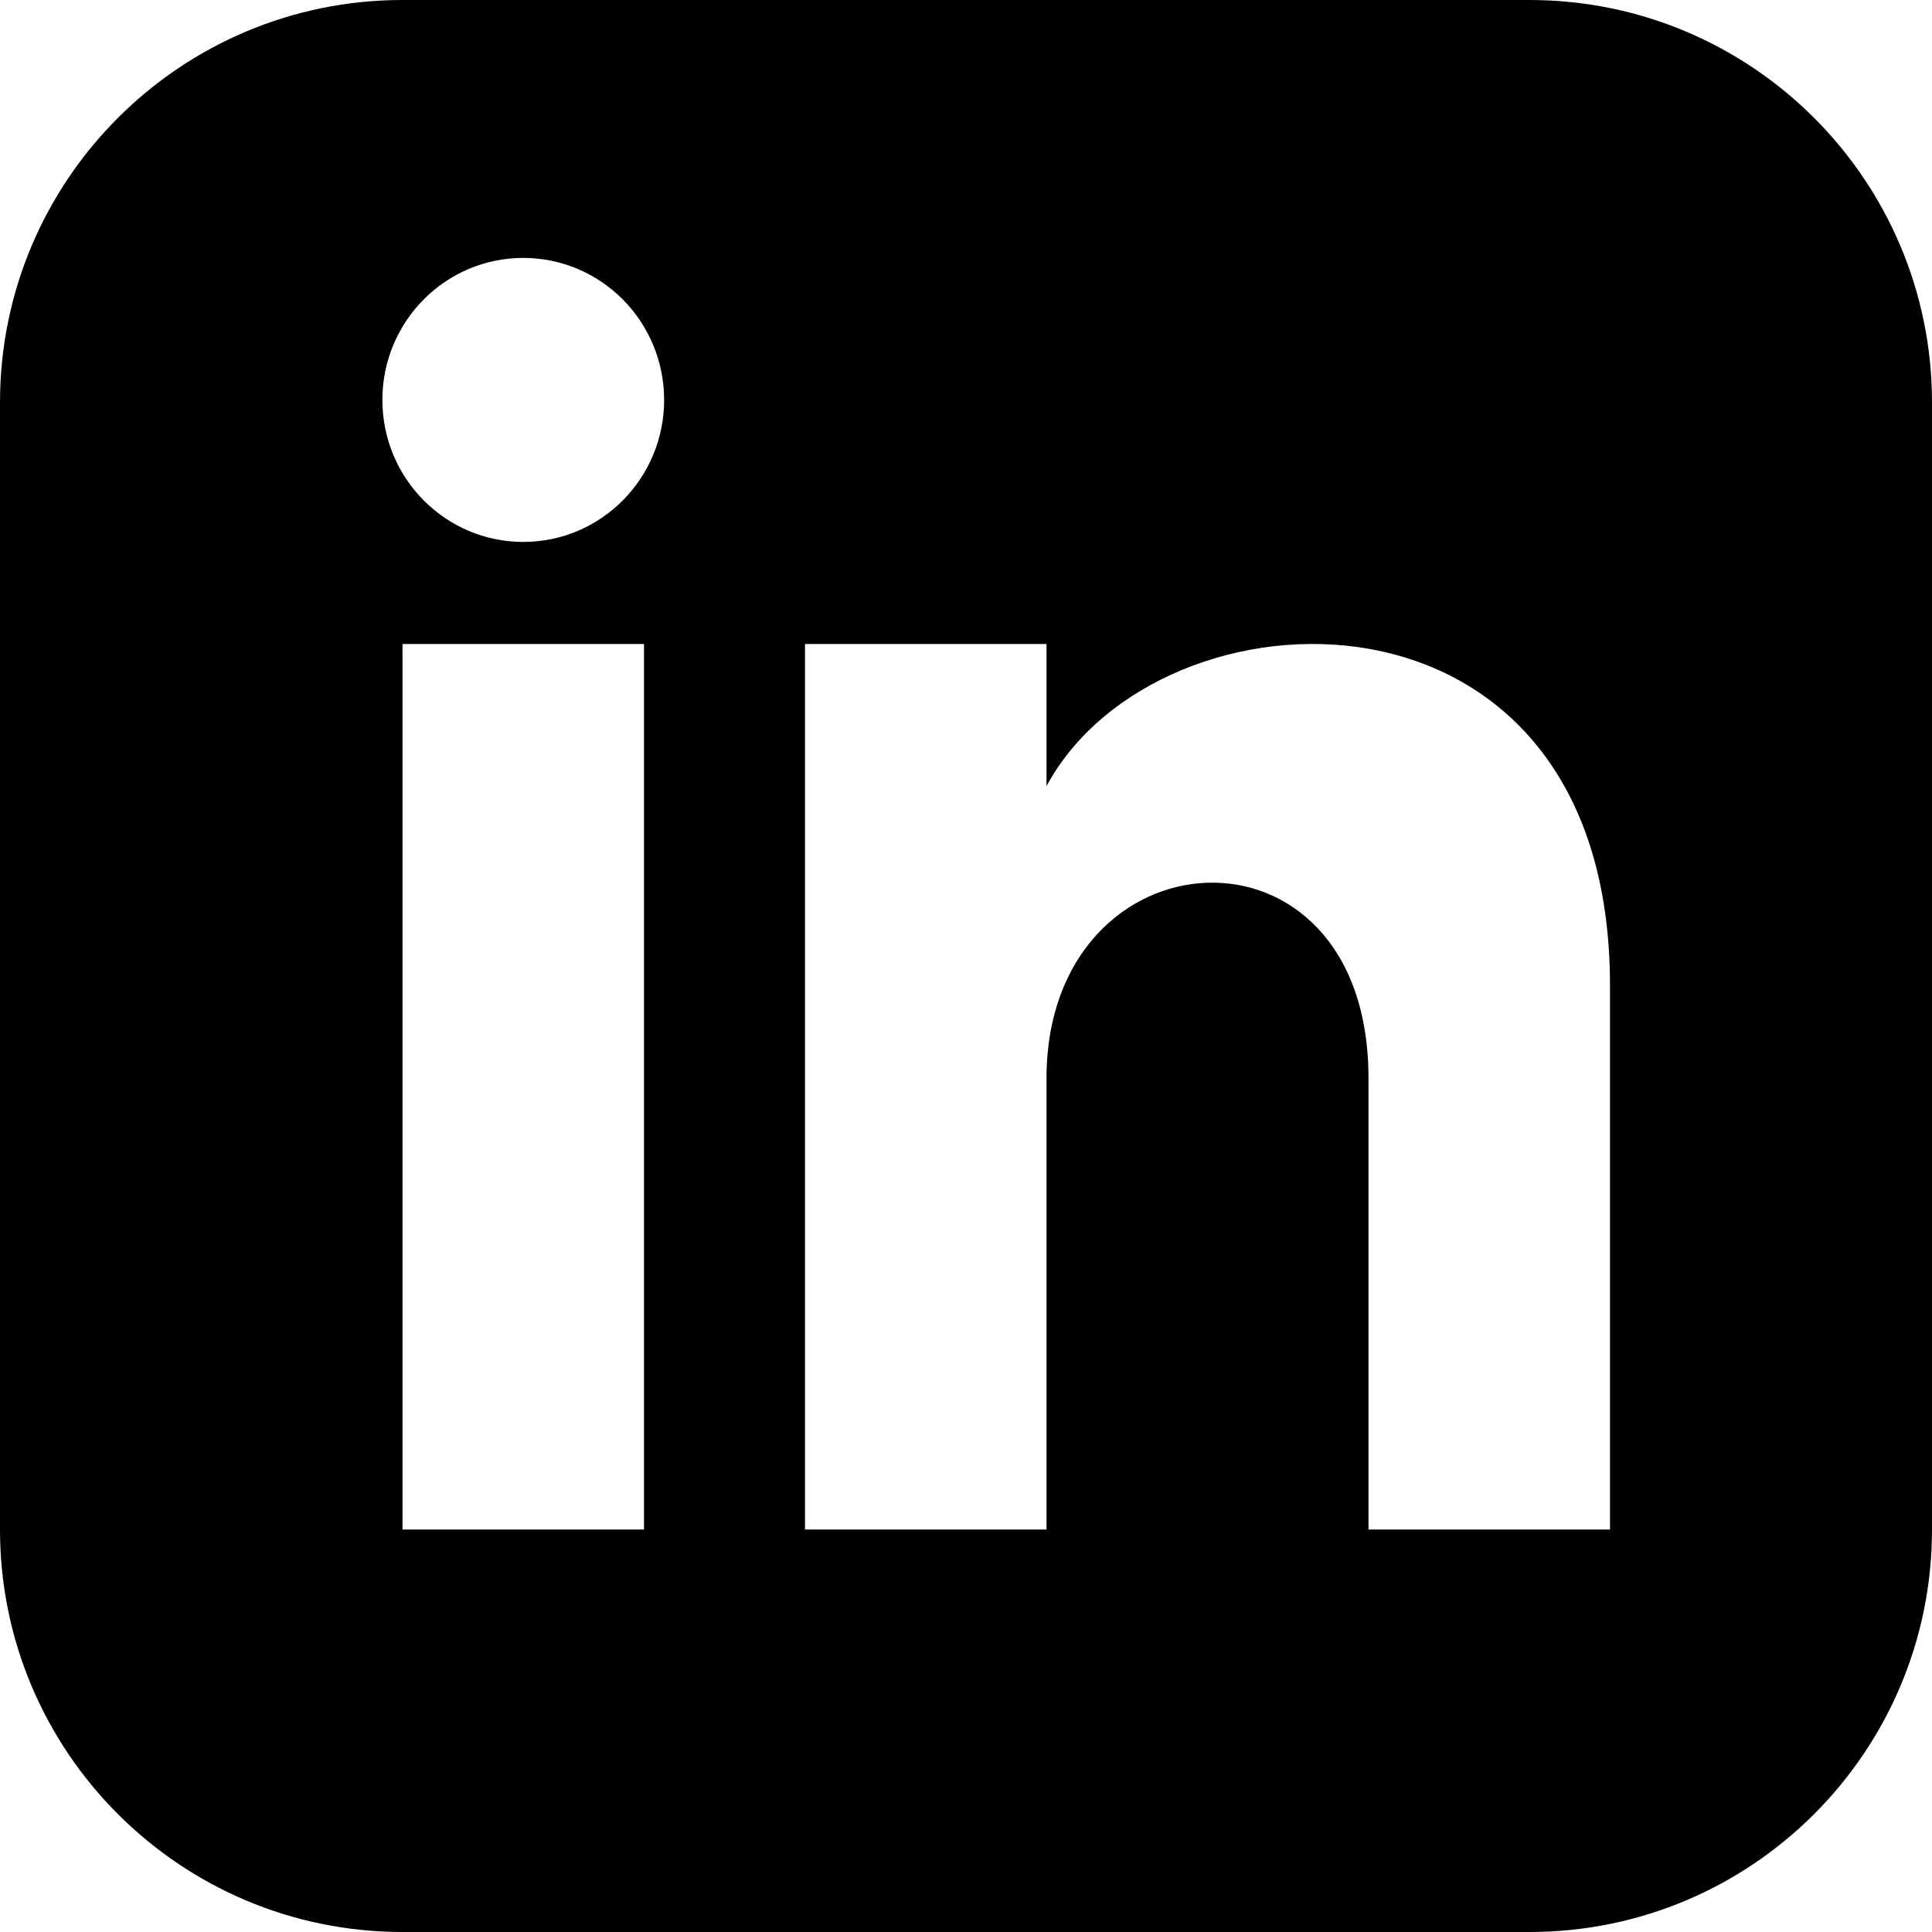
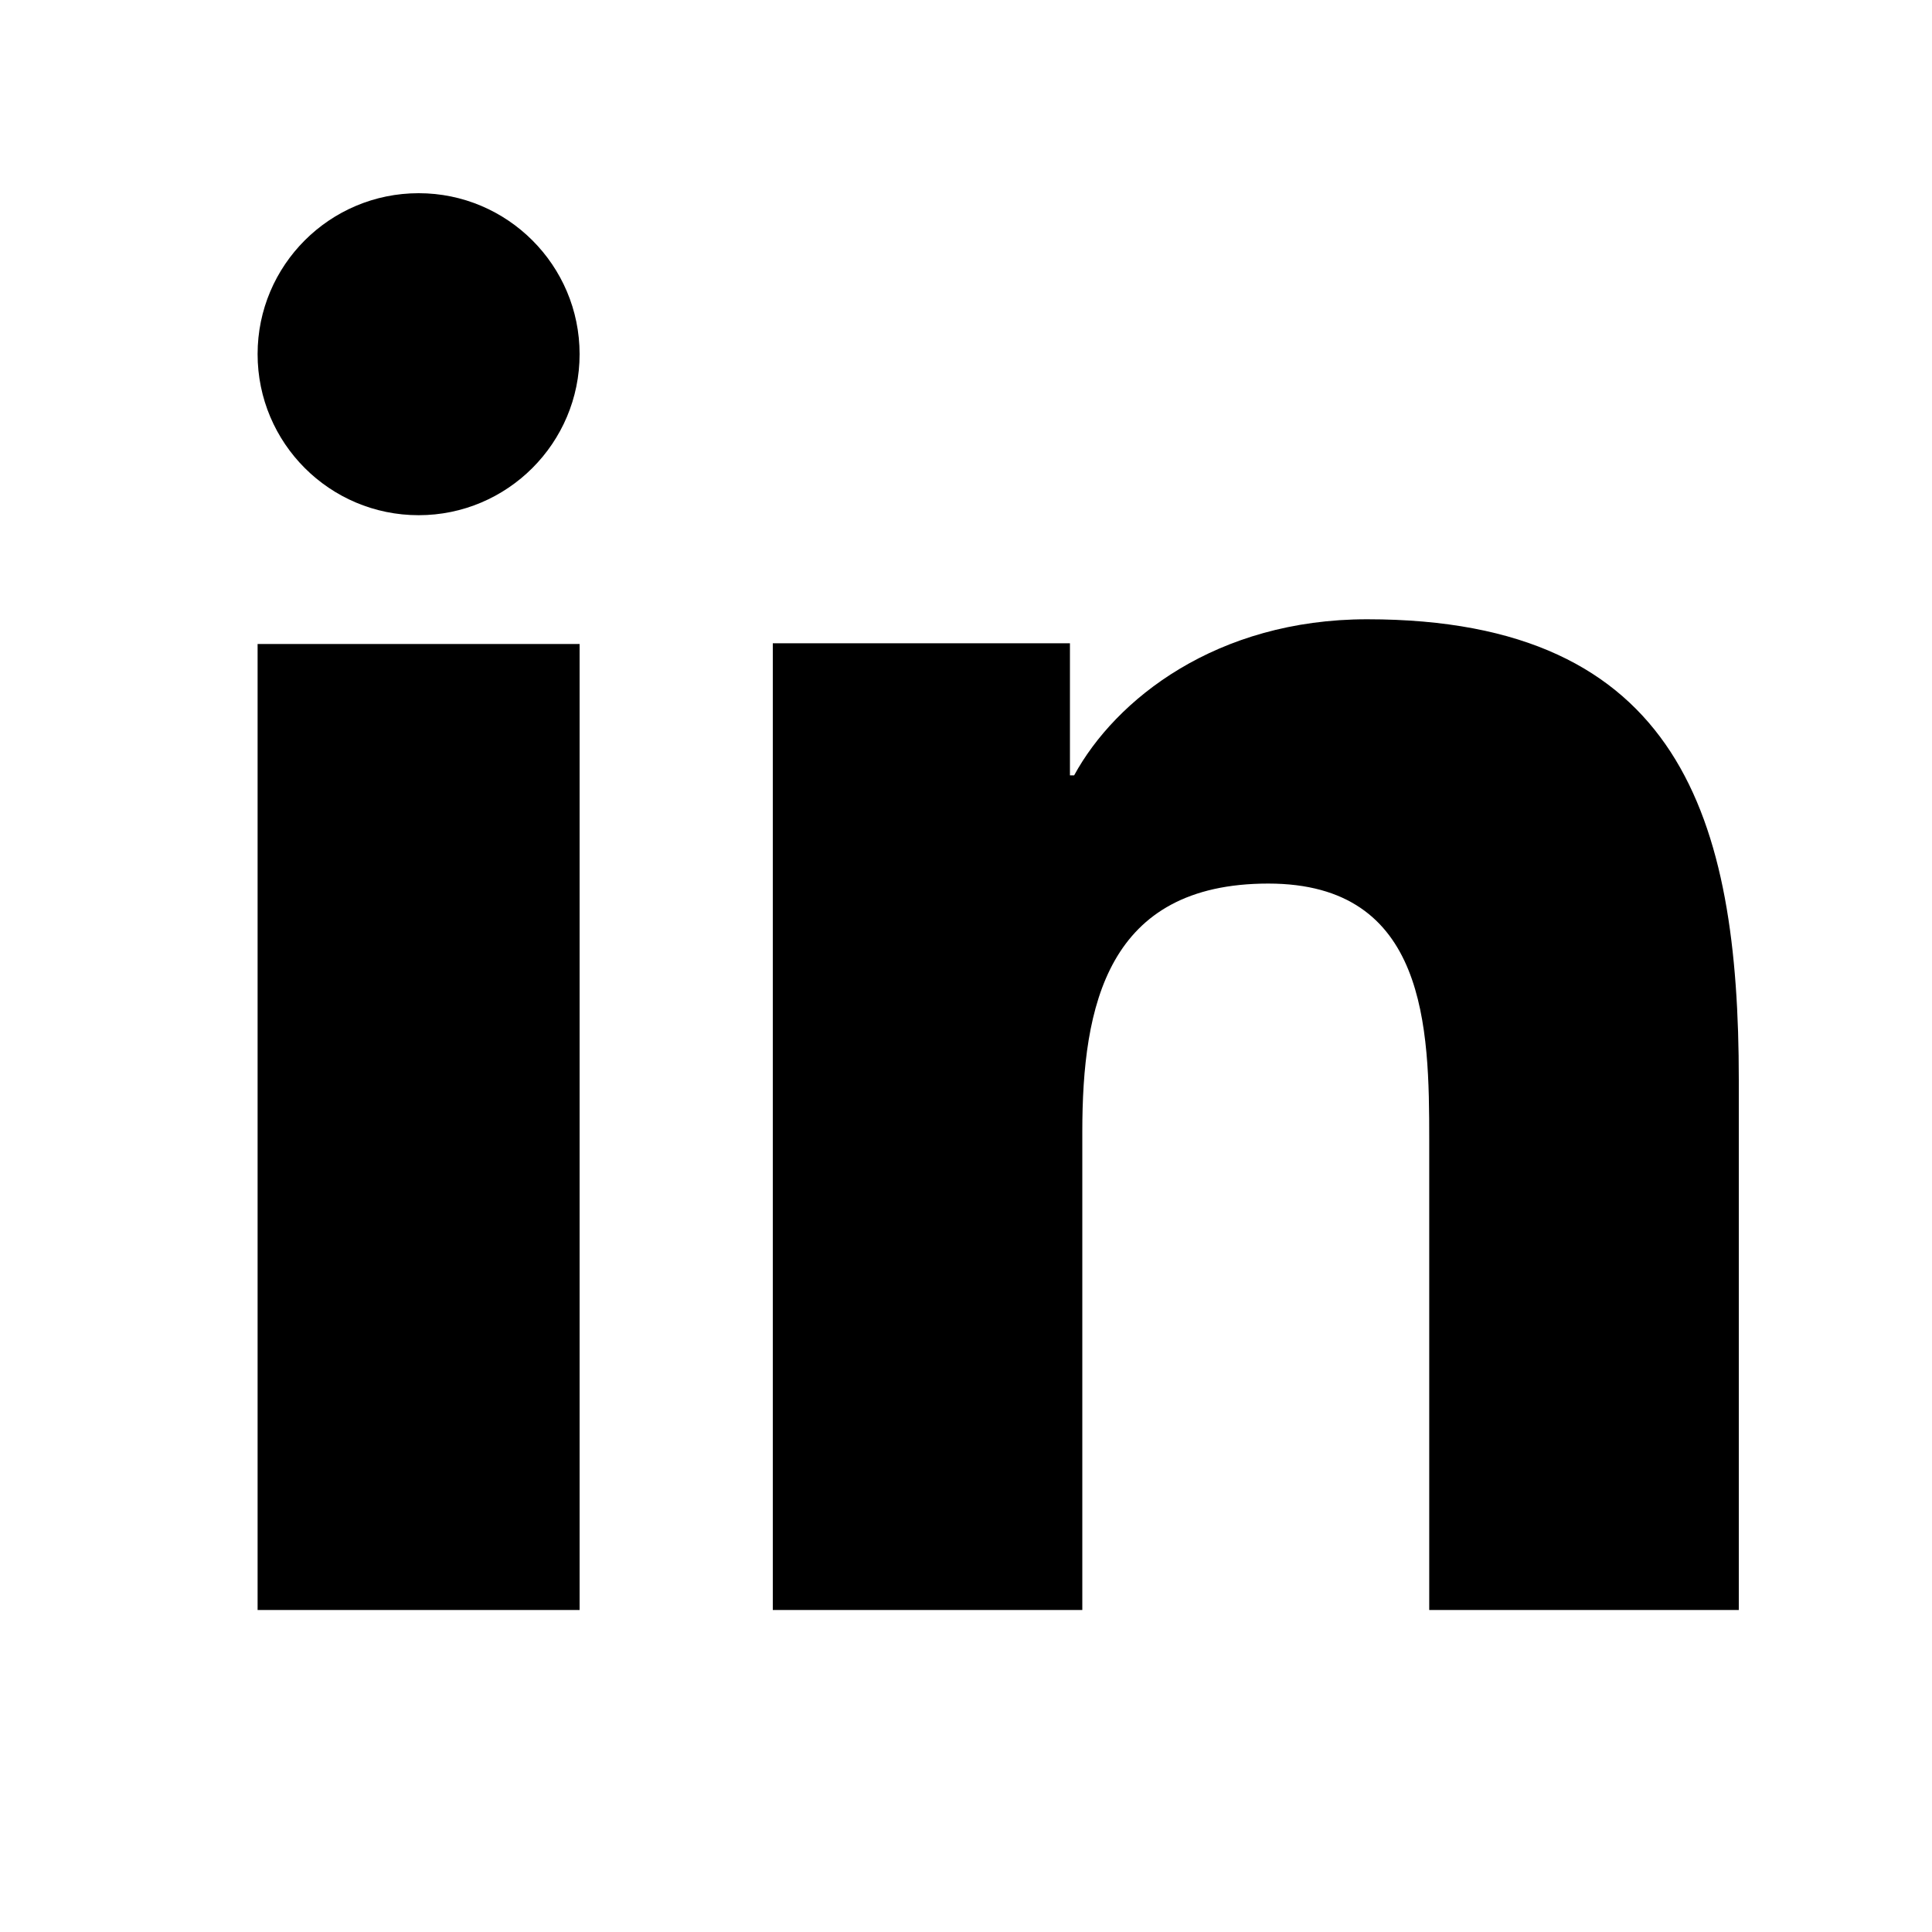
- <svg xmlns="http://www.w3.org/2000/svg" width="24" height="24" viewBox="0 0 24 24">
-   <path d="M19 0h-14c-2.761 0-5 2.239-5 5v14c0 2.761 2.239 5 5 5h14c2.762 0 5-2.239 5-5v-14c0-2.761-2.238-5-5-5zm-11 19h-3v-11h3v11zm-1.5-12.268c-.966 0-1.75-.79-1.75-1.764s.784-1.764 1.75-1.764 1.75.79 1.75 1.764-.783 1.764-1.75 1.764zm13.5 12.268h-3v-5.604c0-3.368-4-3.113-4 0v5.604h-3v-11h3v1.765c1.396-2.586 7-2.777 7 2.476v6.759z" />
+ <svg xmlns="http://www.w3.org/2000/svg" fill="#000000" viewBox="0 0 30 30" width="24px" height="24px">
+   <path d="M9,25H4V10h5V25z M6.501,8C5.118,8,4,6.879,4,5.499S5.12,3,6.501,3C7.879,3,9,4.121,9,5.499C9,6.879,7.879,8,6.501,8z M27,25h-4.807v-7.3c0-1.741-0.033-3.98-2.499-3.98c-2.503,0-2.888,1.896-2.888,3.854V25H12V9.989h4.614v2.051h0.065 c0.642-1.18,2.211-2.424,4.551-2.424c4.87,0,5.77,3.109,5.77,7.151C27,16.767,27,25,27,25z" />
</svg>
